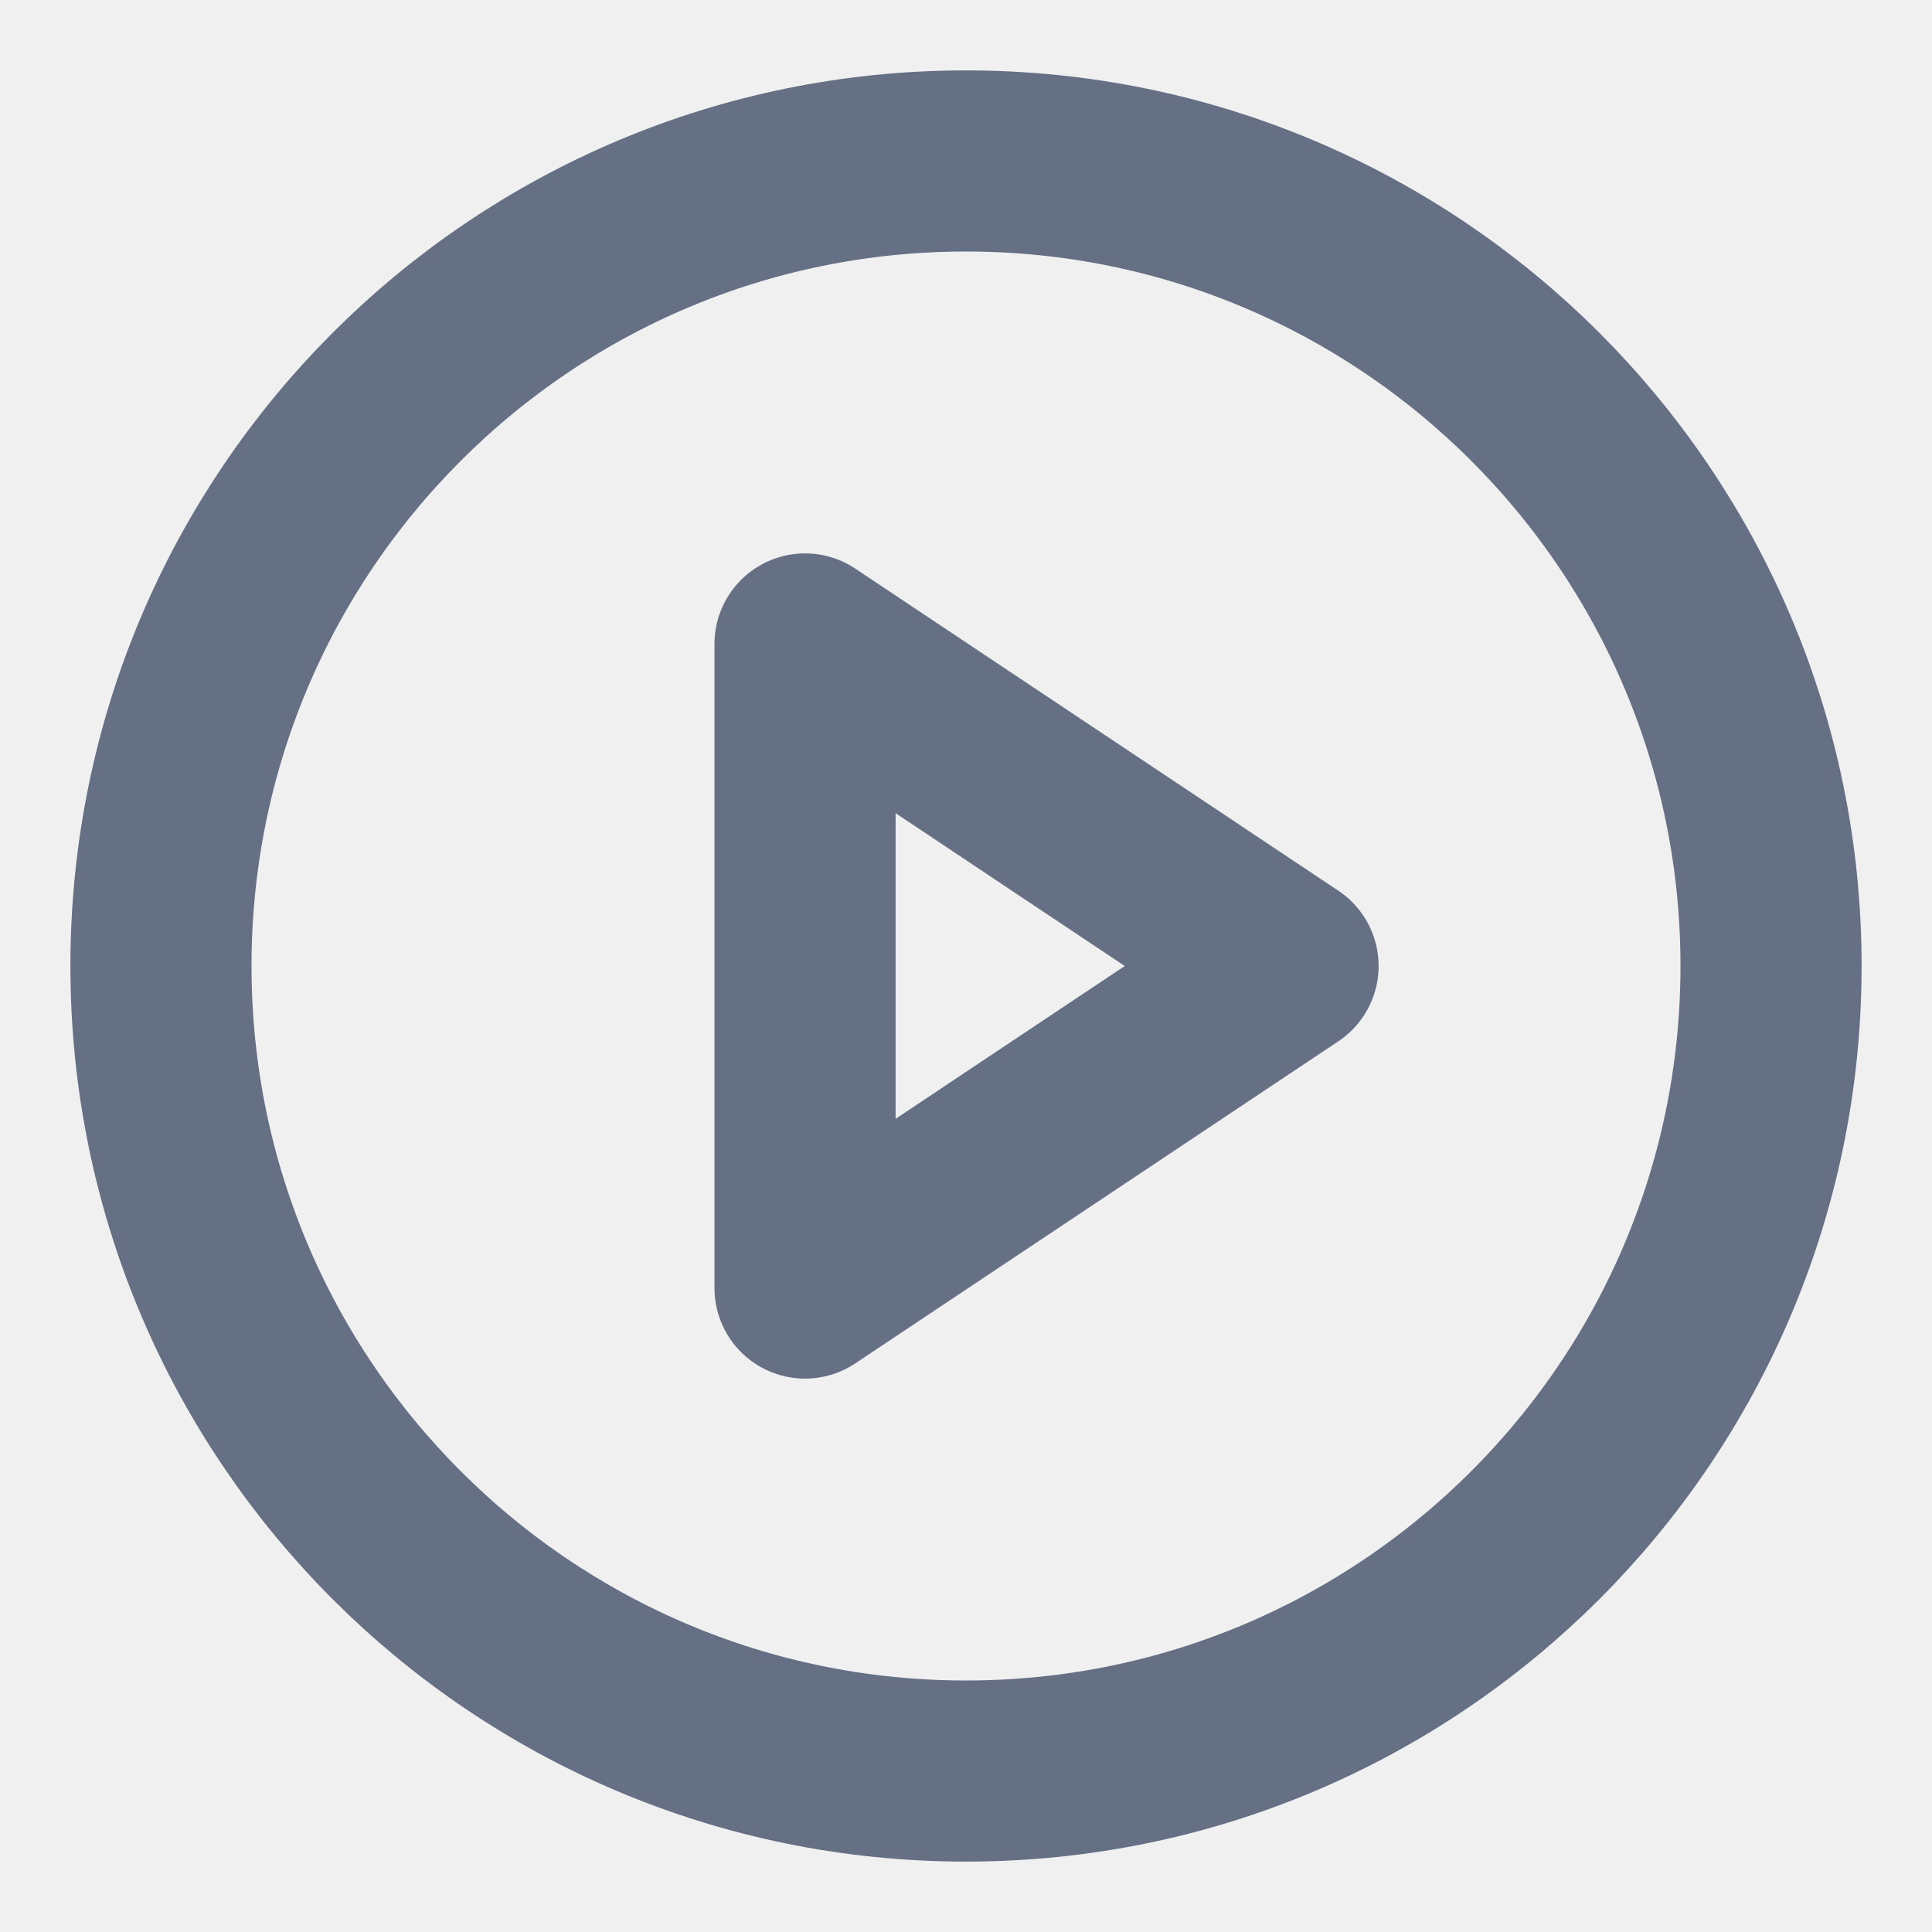
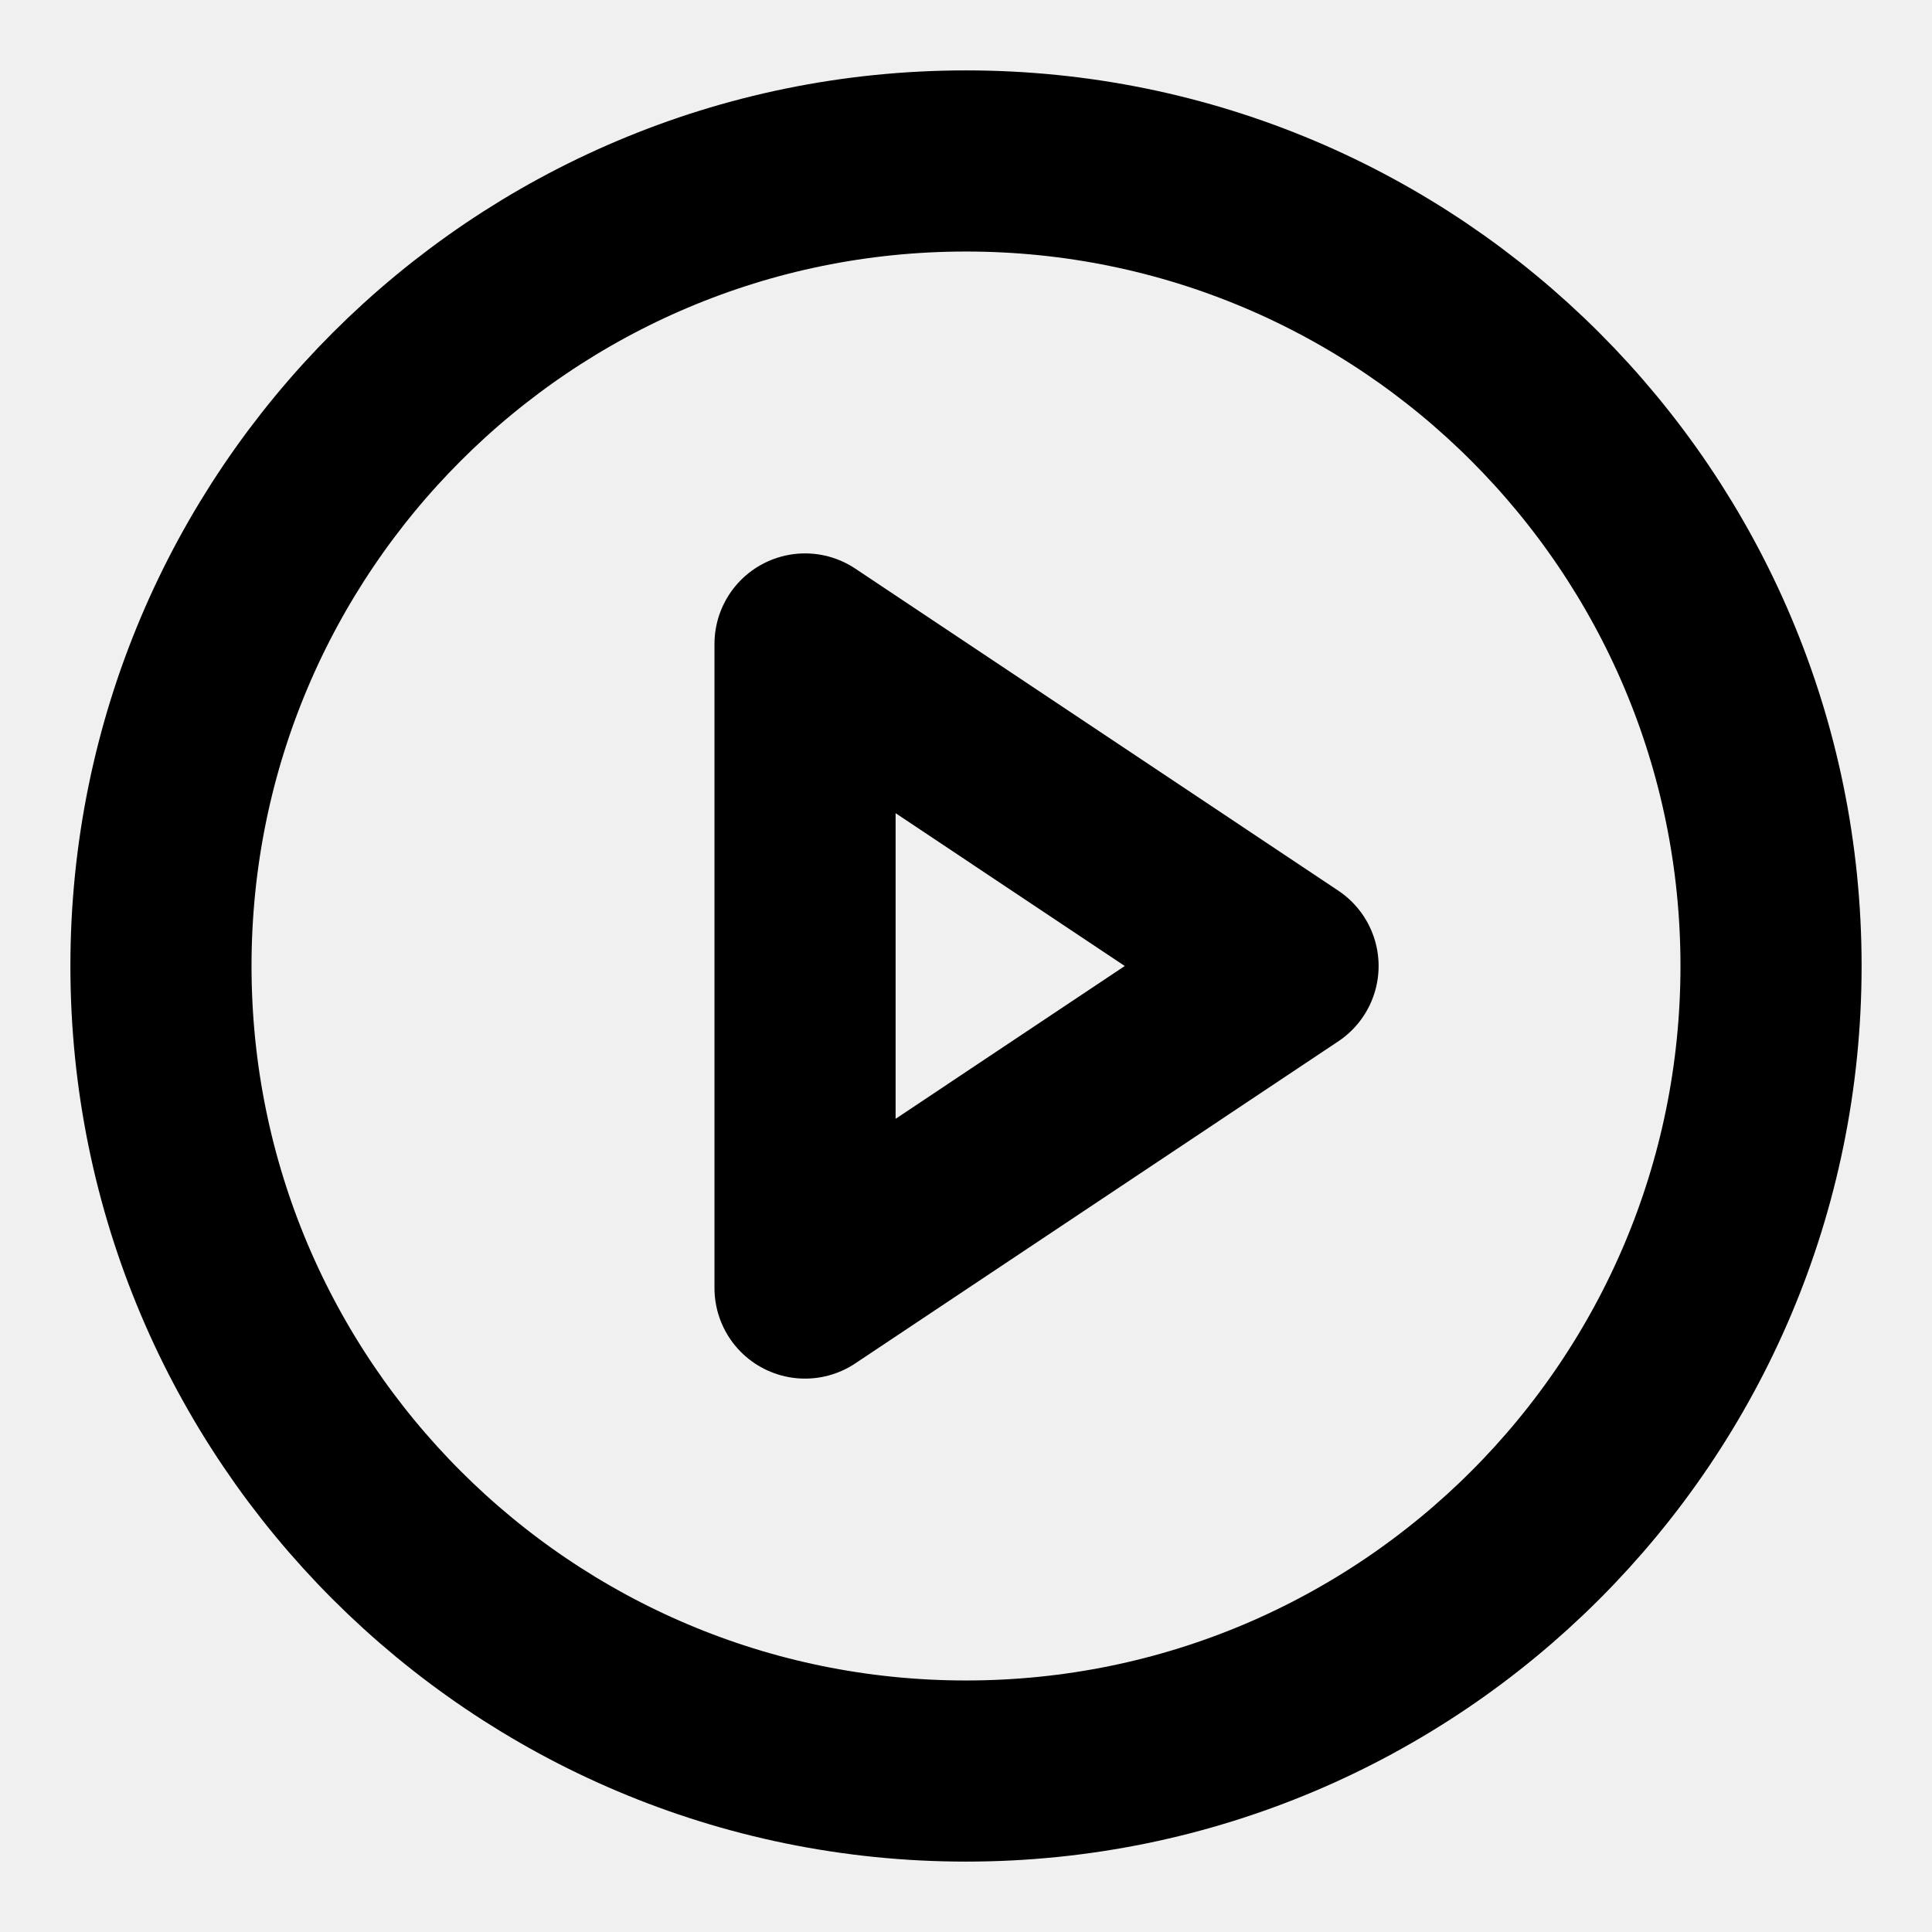
<svg xmlns="http://www.w3.org/2000/svg" width="16" height="16" viewBox="0 0 16 16" fill="none">
  <g clip-path="url(#clip0_129_107)">
-     <path d="M8 14.667C11.682 14.667 14.667 11.682 14.667 8C14.667 4.318 11.682 1.333 8 1.333C4.318 1.333 1.333 4.318 1.333 8C1.333 11.682 4.318 14.667 8 14.667Z" stroke="#667085" stroke-width="1.5" stroke-linecap="round" stroke-linejoin="round" />
-     <path d="M6.667 5.333L10.667 8L6.667 10.667V5.333Z" stroke="#667085" stroke-width="1.5" stroke-linecap="round" stroke-linejoin="round" />
+     <path d="M8 14.667C11.682 14.667 14.667 11.682 14.667 8C14.667 4.318 11.682 1.333 8 1.333C4.318 1.333 1.333 4.318 1.333 8C1.333 11.682 4.318 14.667 8 14.667Z" stroke="currentColor" stroke-width="1.5" stroke-linecap="round" stroke-linejoin="round" />
+     <path d="M6.667 5.333L10.667 8L6.667 10.667V5.333Z" stroke="currentColor" stroke-width="1.5" stroke-linecap="round" stroke-linejoin="round" />
  </g>
  <defs>
    <clipPath id="clip0_129_107">
      <rect width="16" height="16" fill="white" />
    </clipPath>
  </defs>
</svg>
